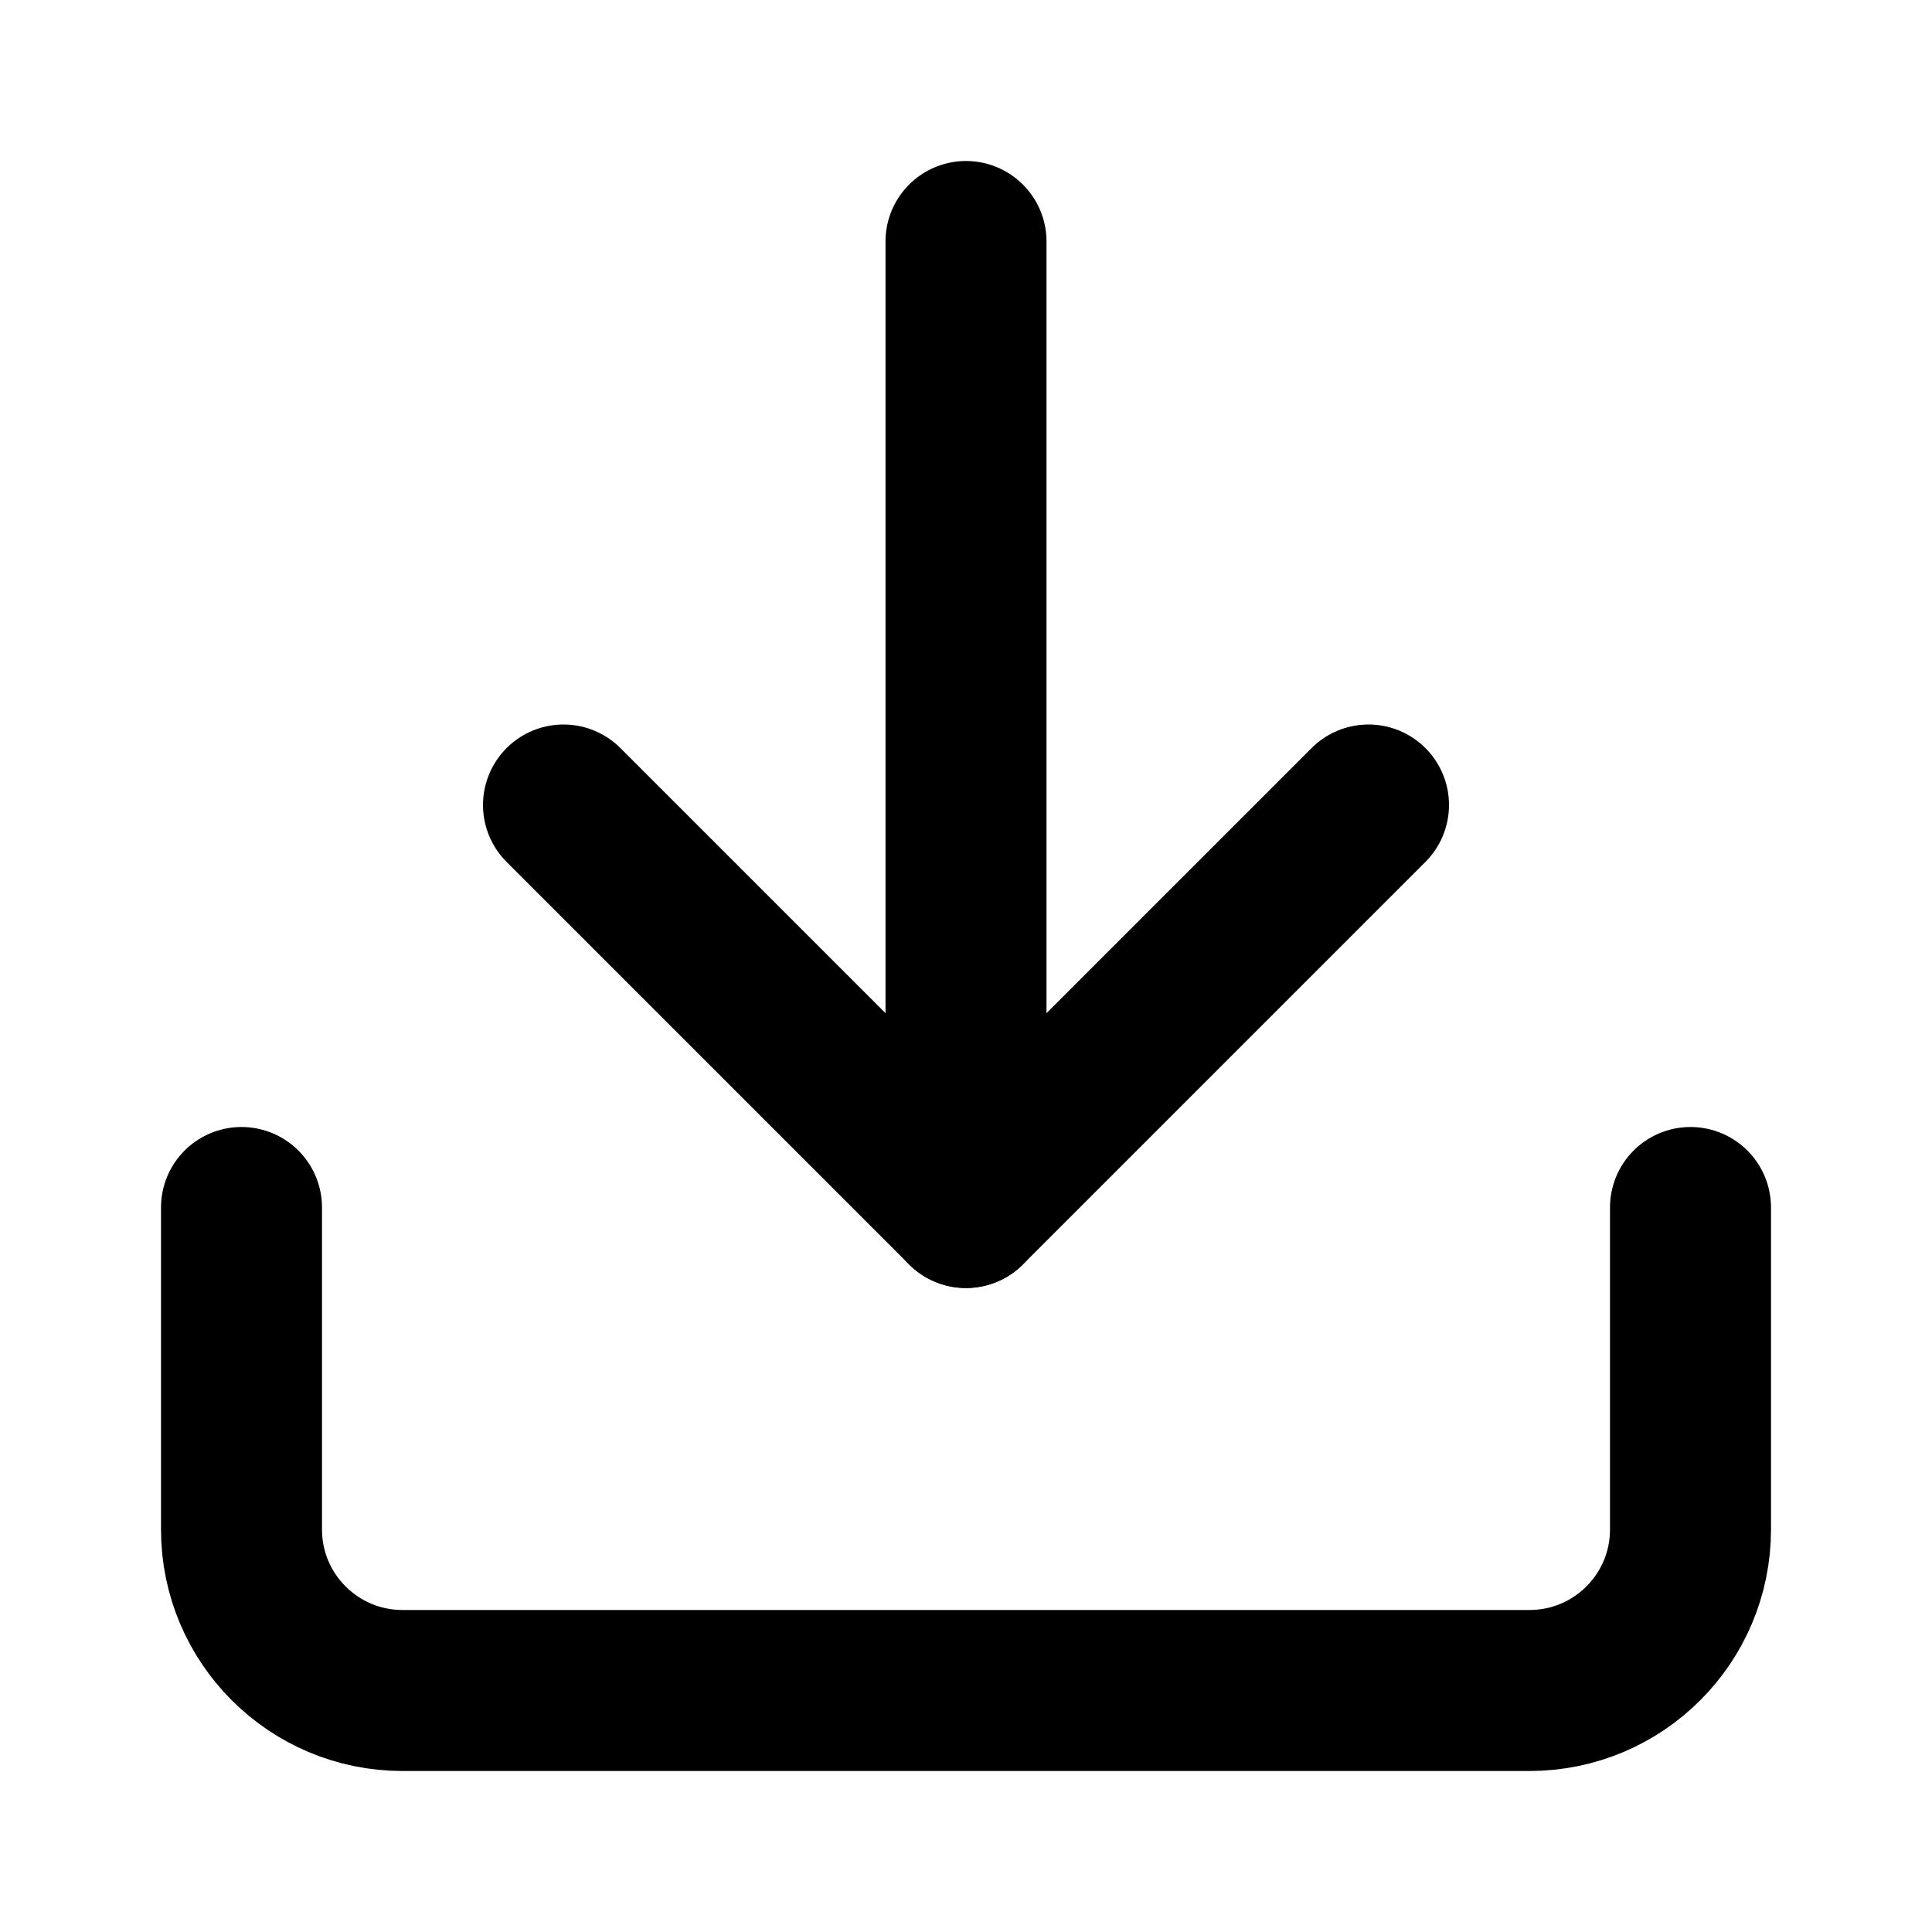
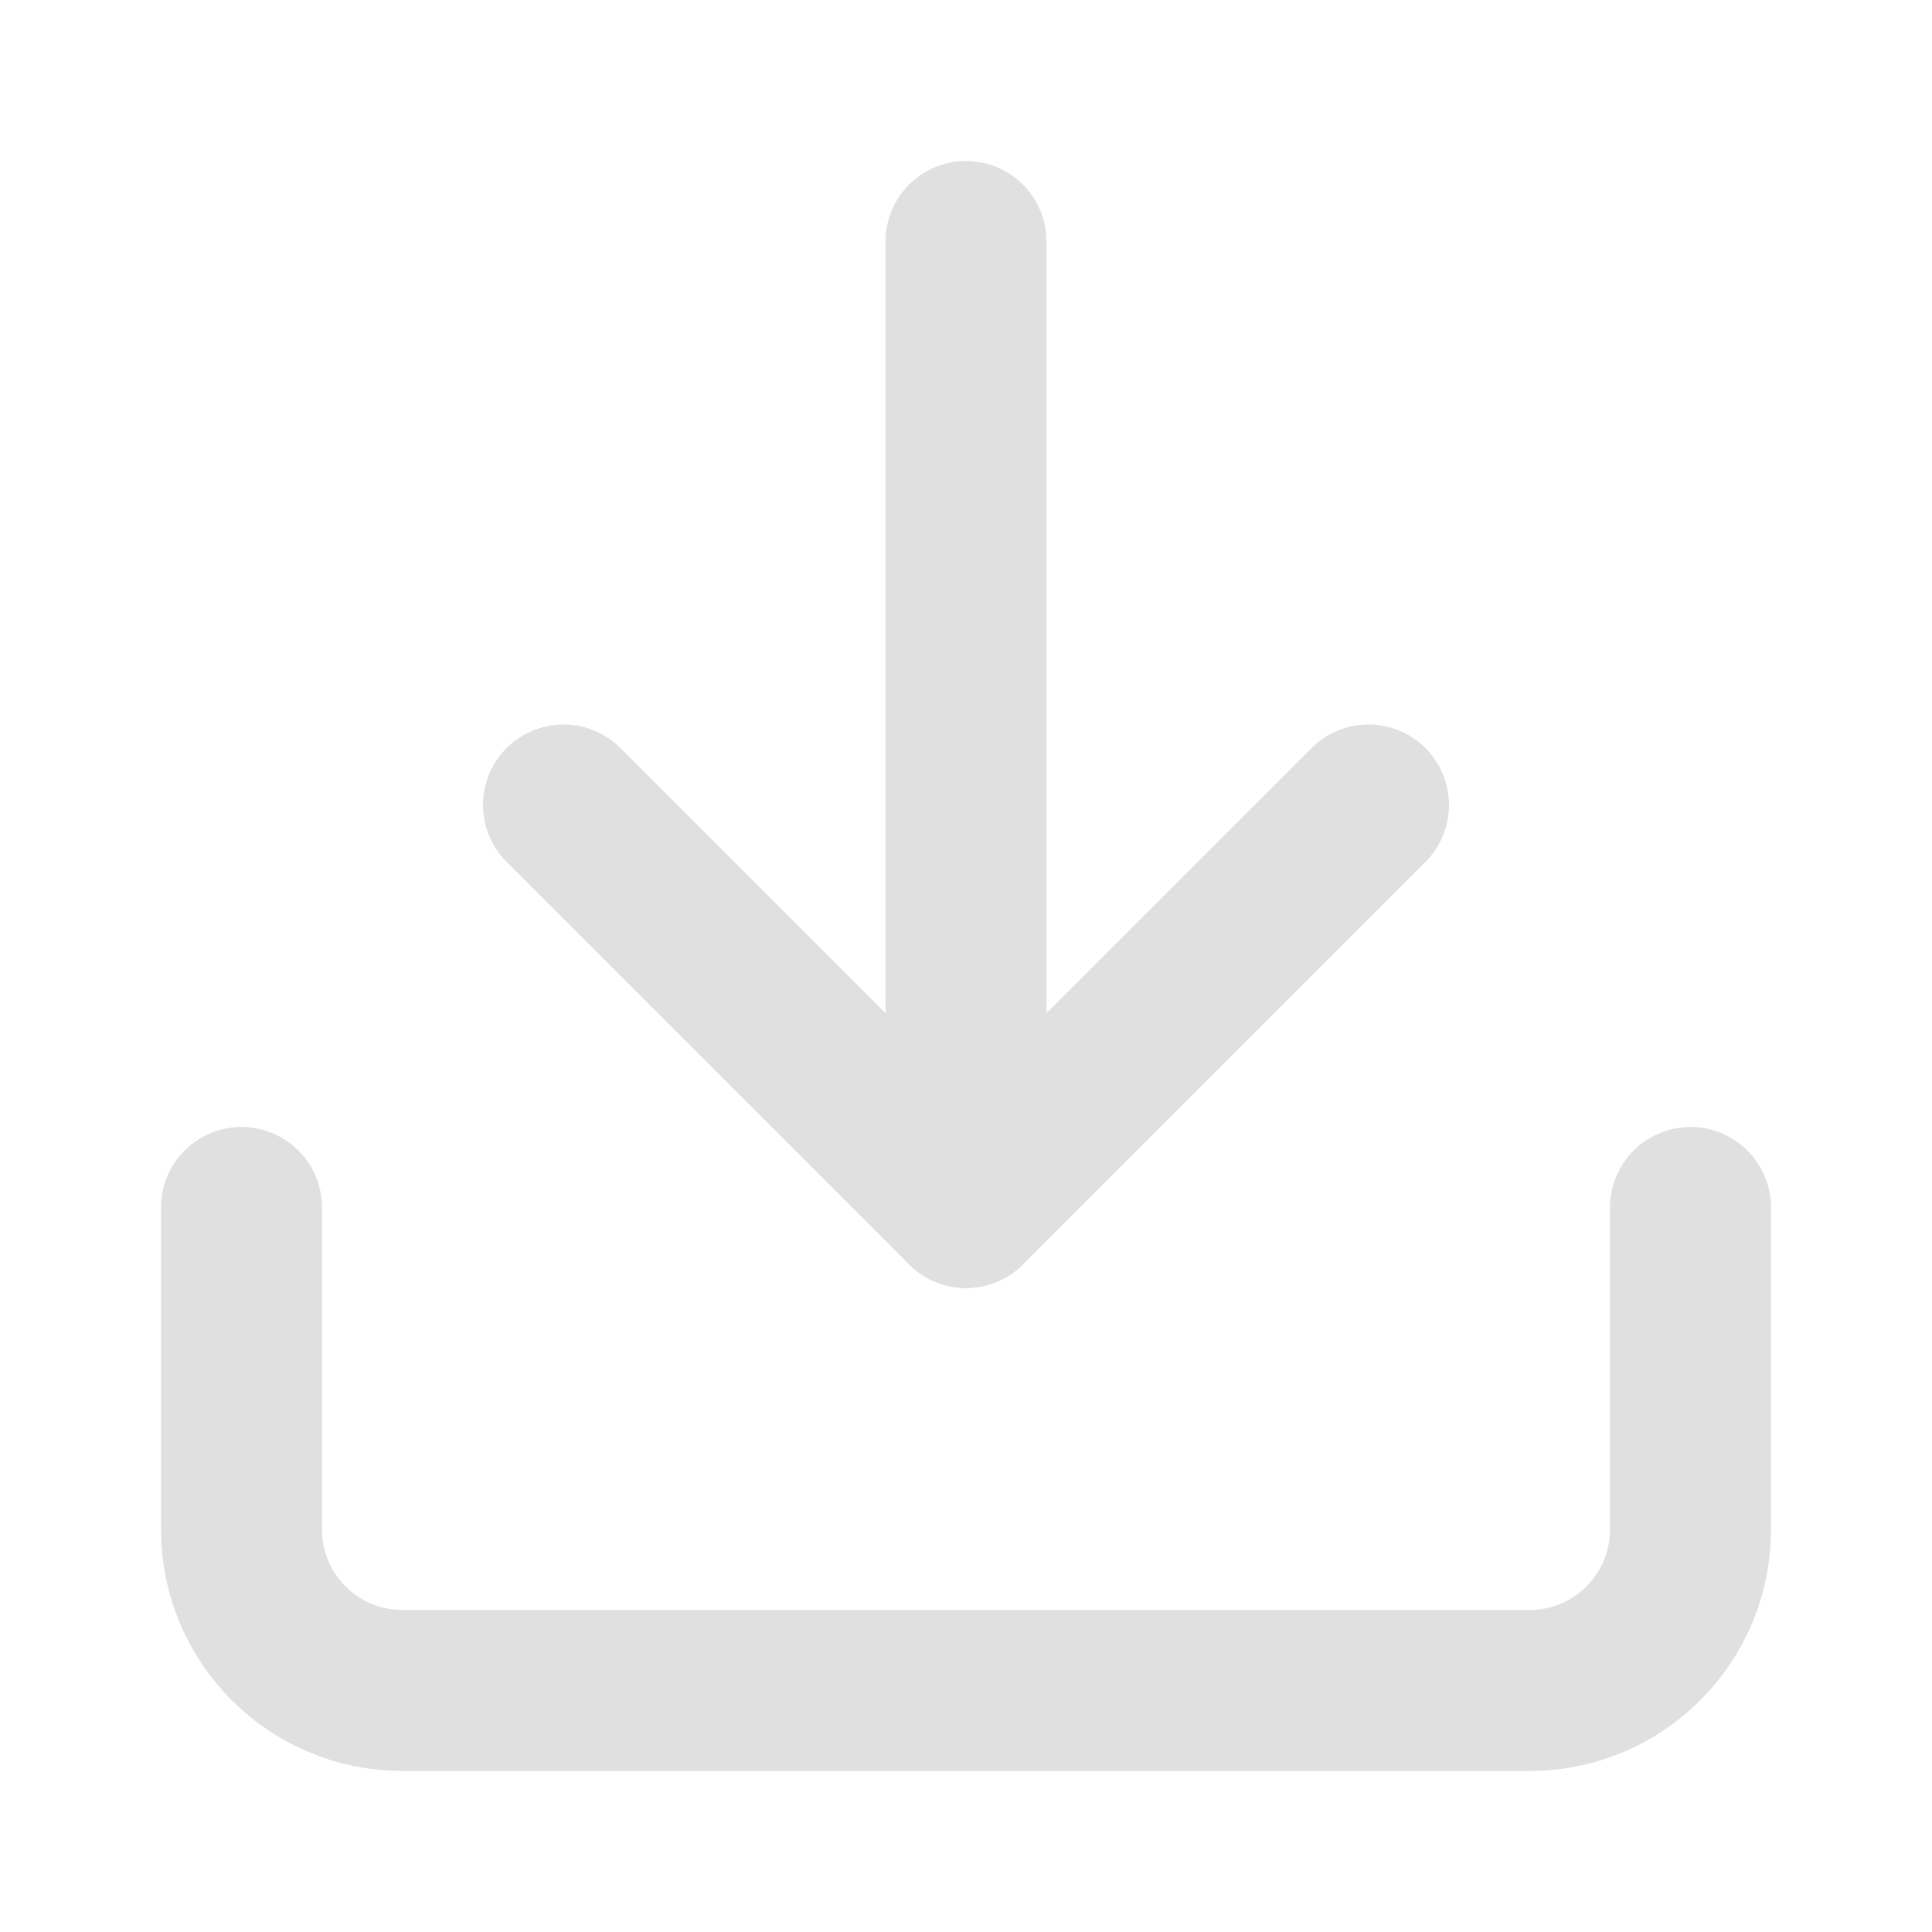
- <svg xmlns="http://www.w3.org/2000/svg" width="24" height="24" viewBox="0 0 24 24" fill="none" stroke="currentColor" stroke-width="2" stroke-linecap="round" stroke-linejoin="round">
+ <svg xmlns="http://www.w3.org/2000/svg" width="24" height="24" viewBox="0 0 24 24" fill="none" stroke="#E0E0E0" stroke-width="2" stroke-linecap="round" stroke-linejoin="round">
  <path d="M21 15v4a2 2 0 0 1-2 2H5a2 2 0 0 1-2-2v-4" />
  <polyline points="7 10 12 15 17 10" />
  <line x1="12" y1="15" x2="12" y2="3" />
</svg>
